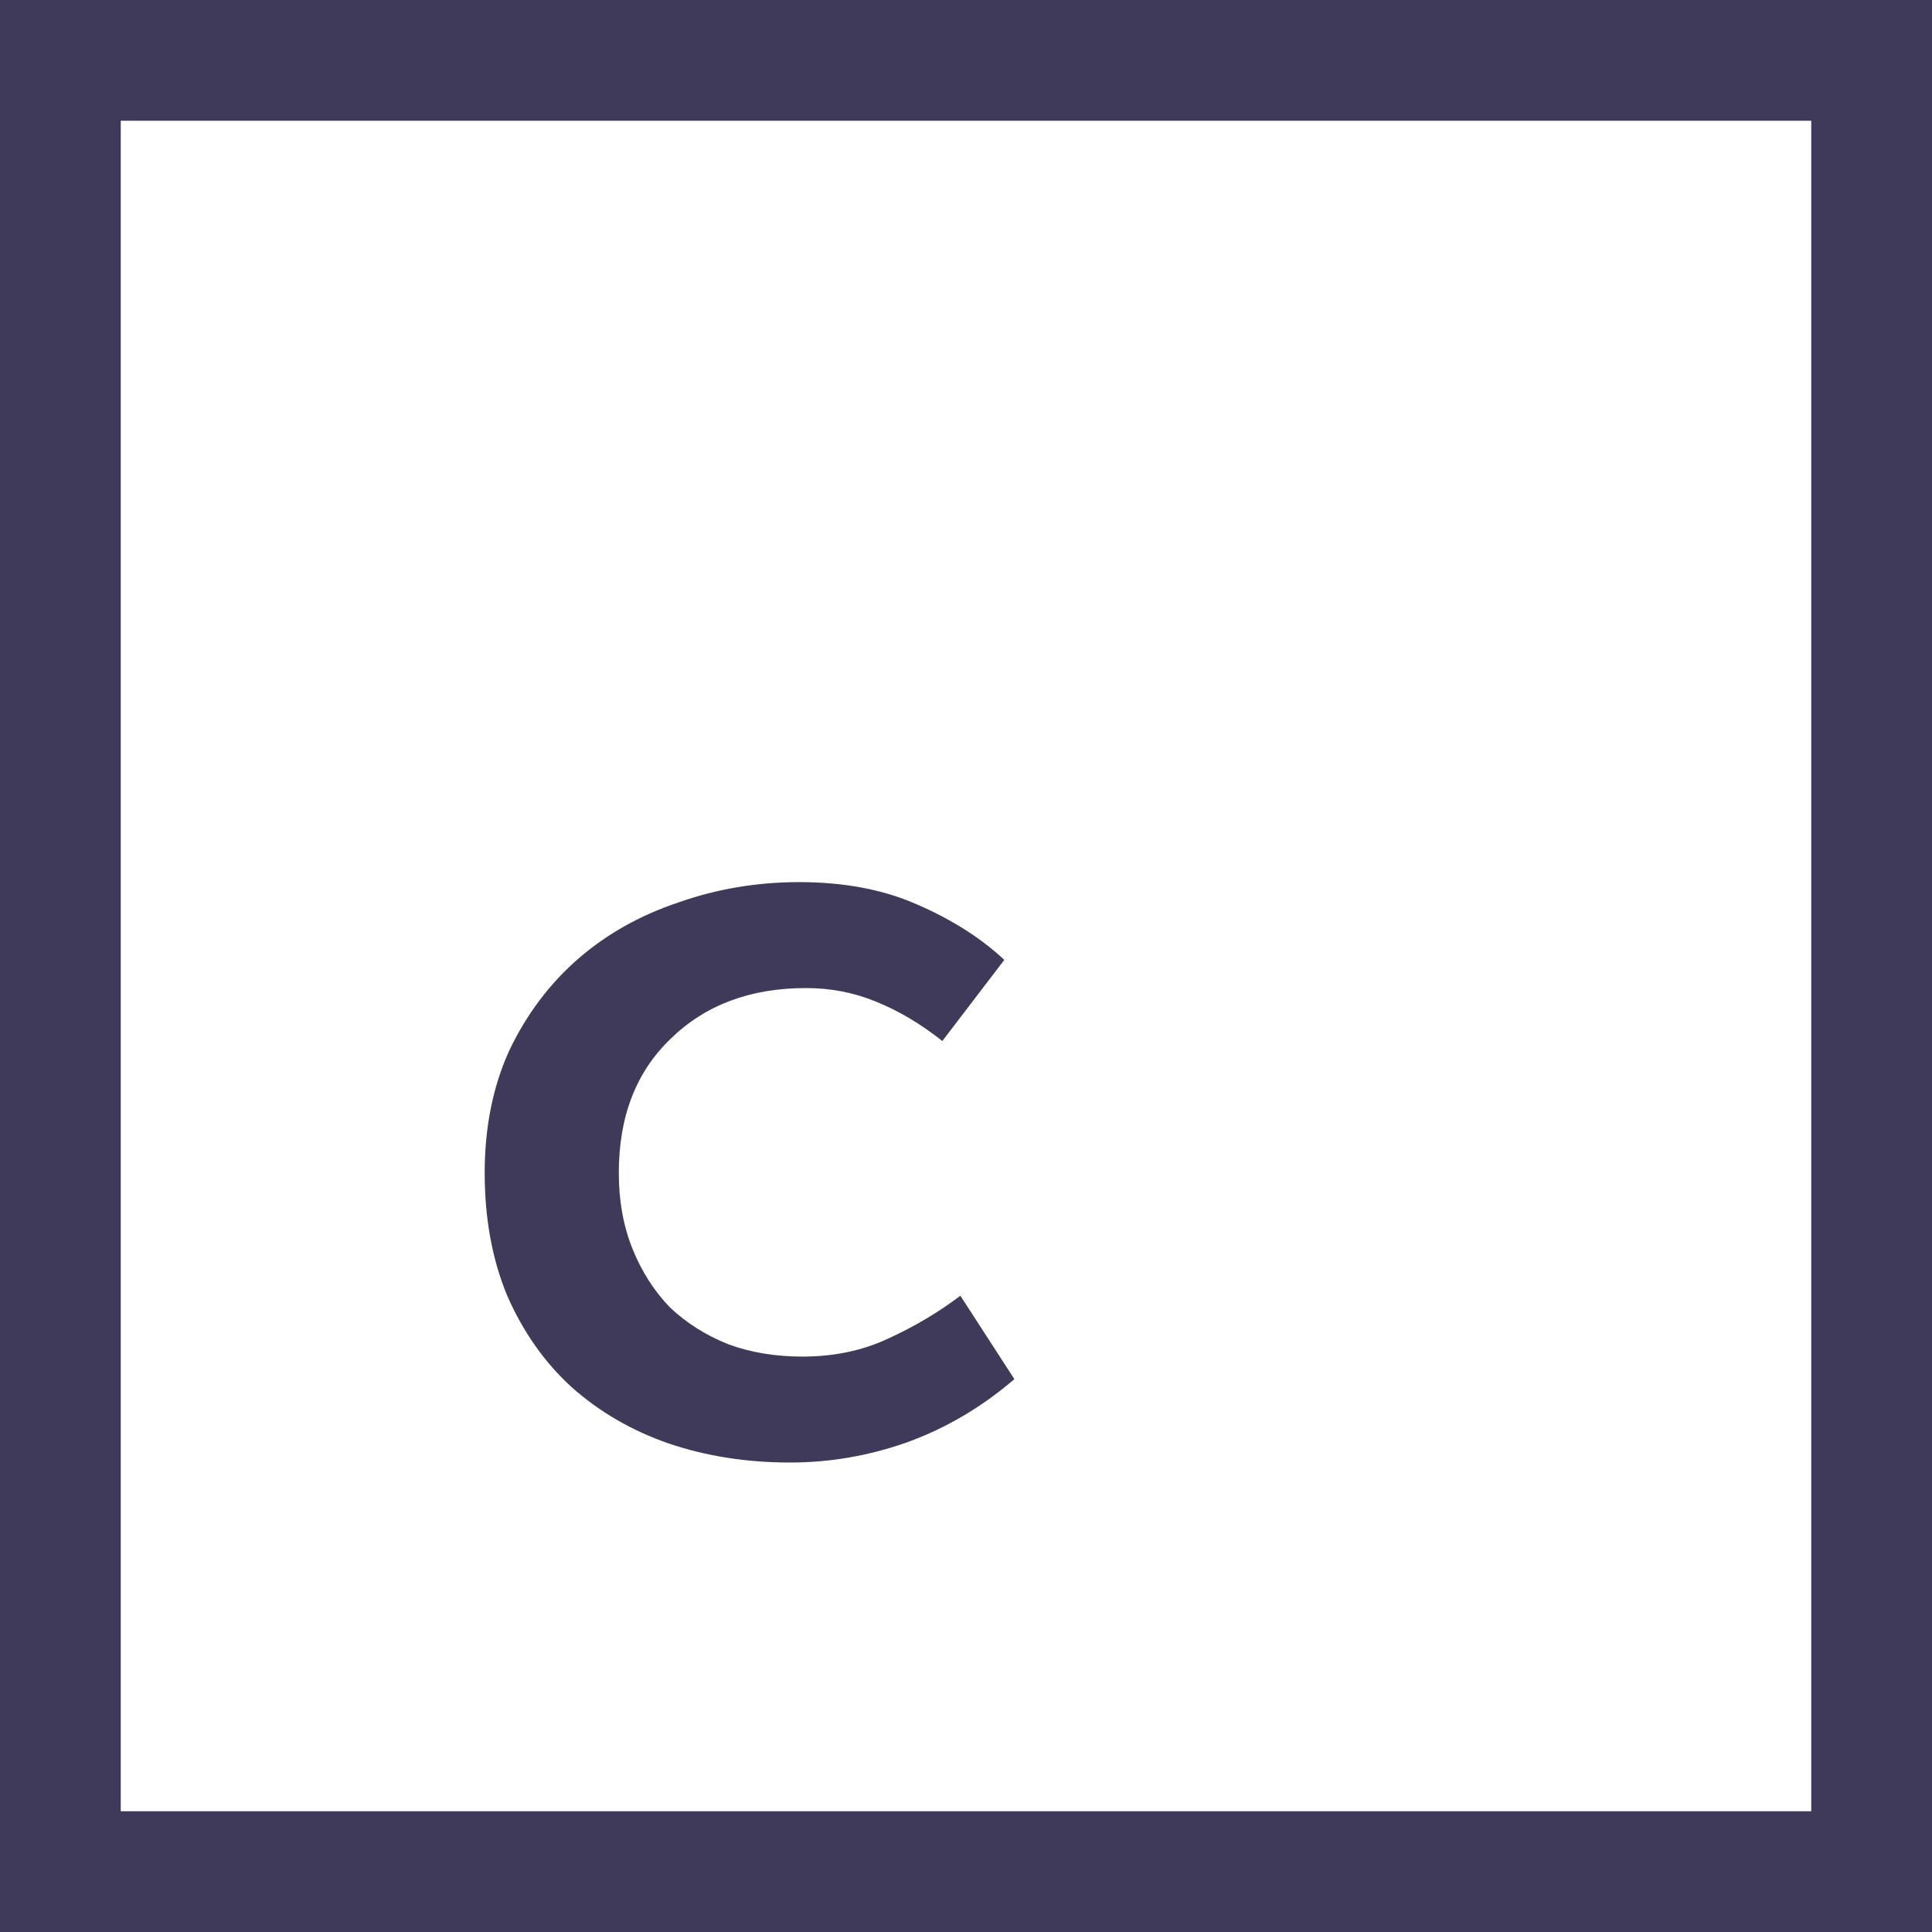
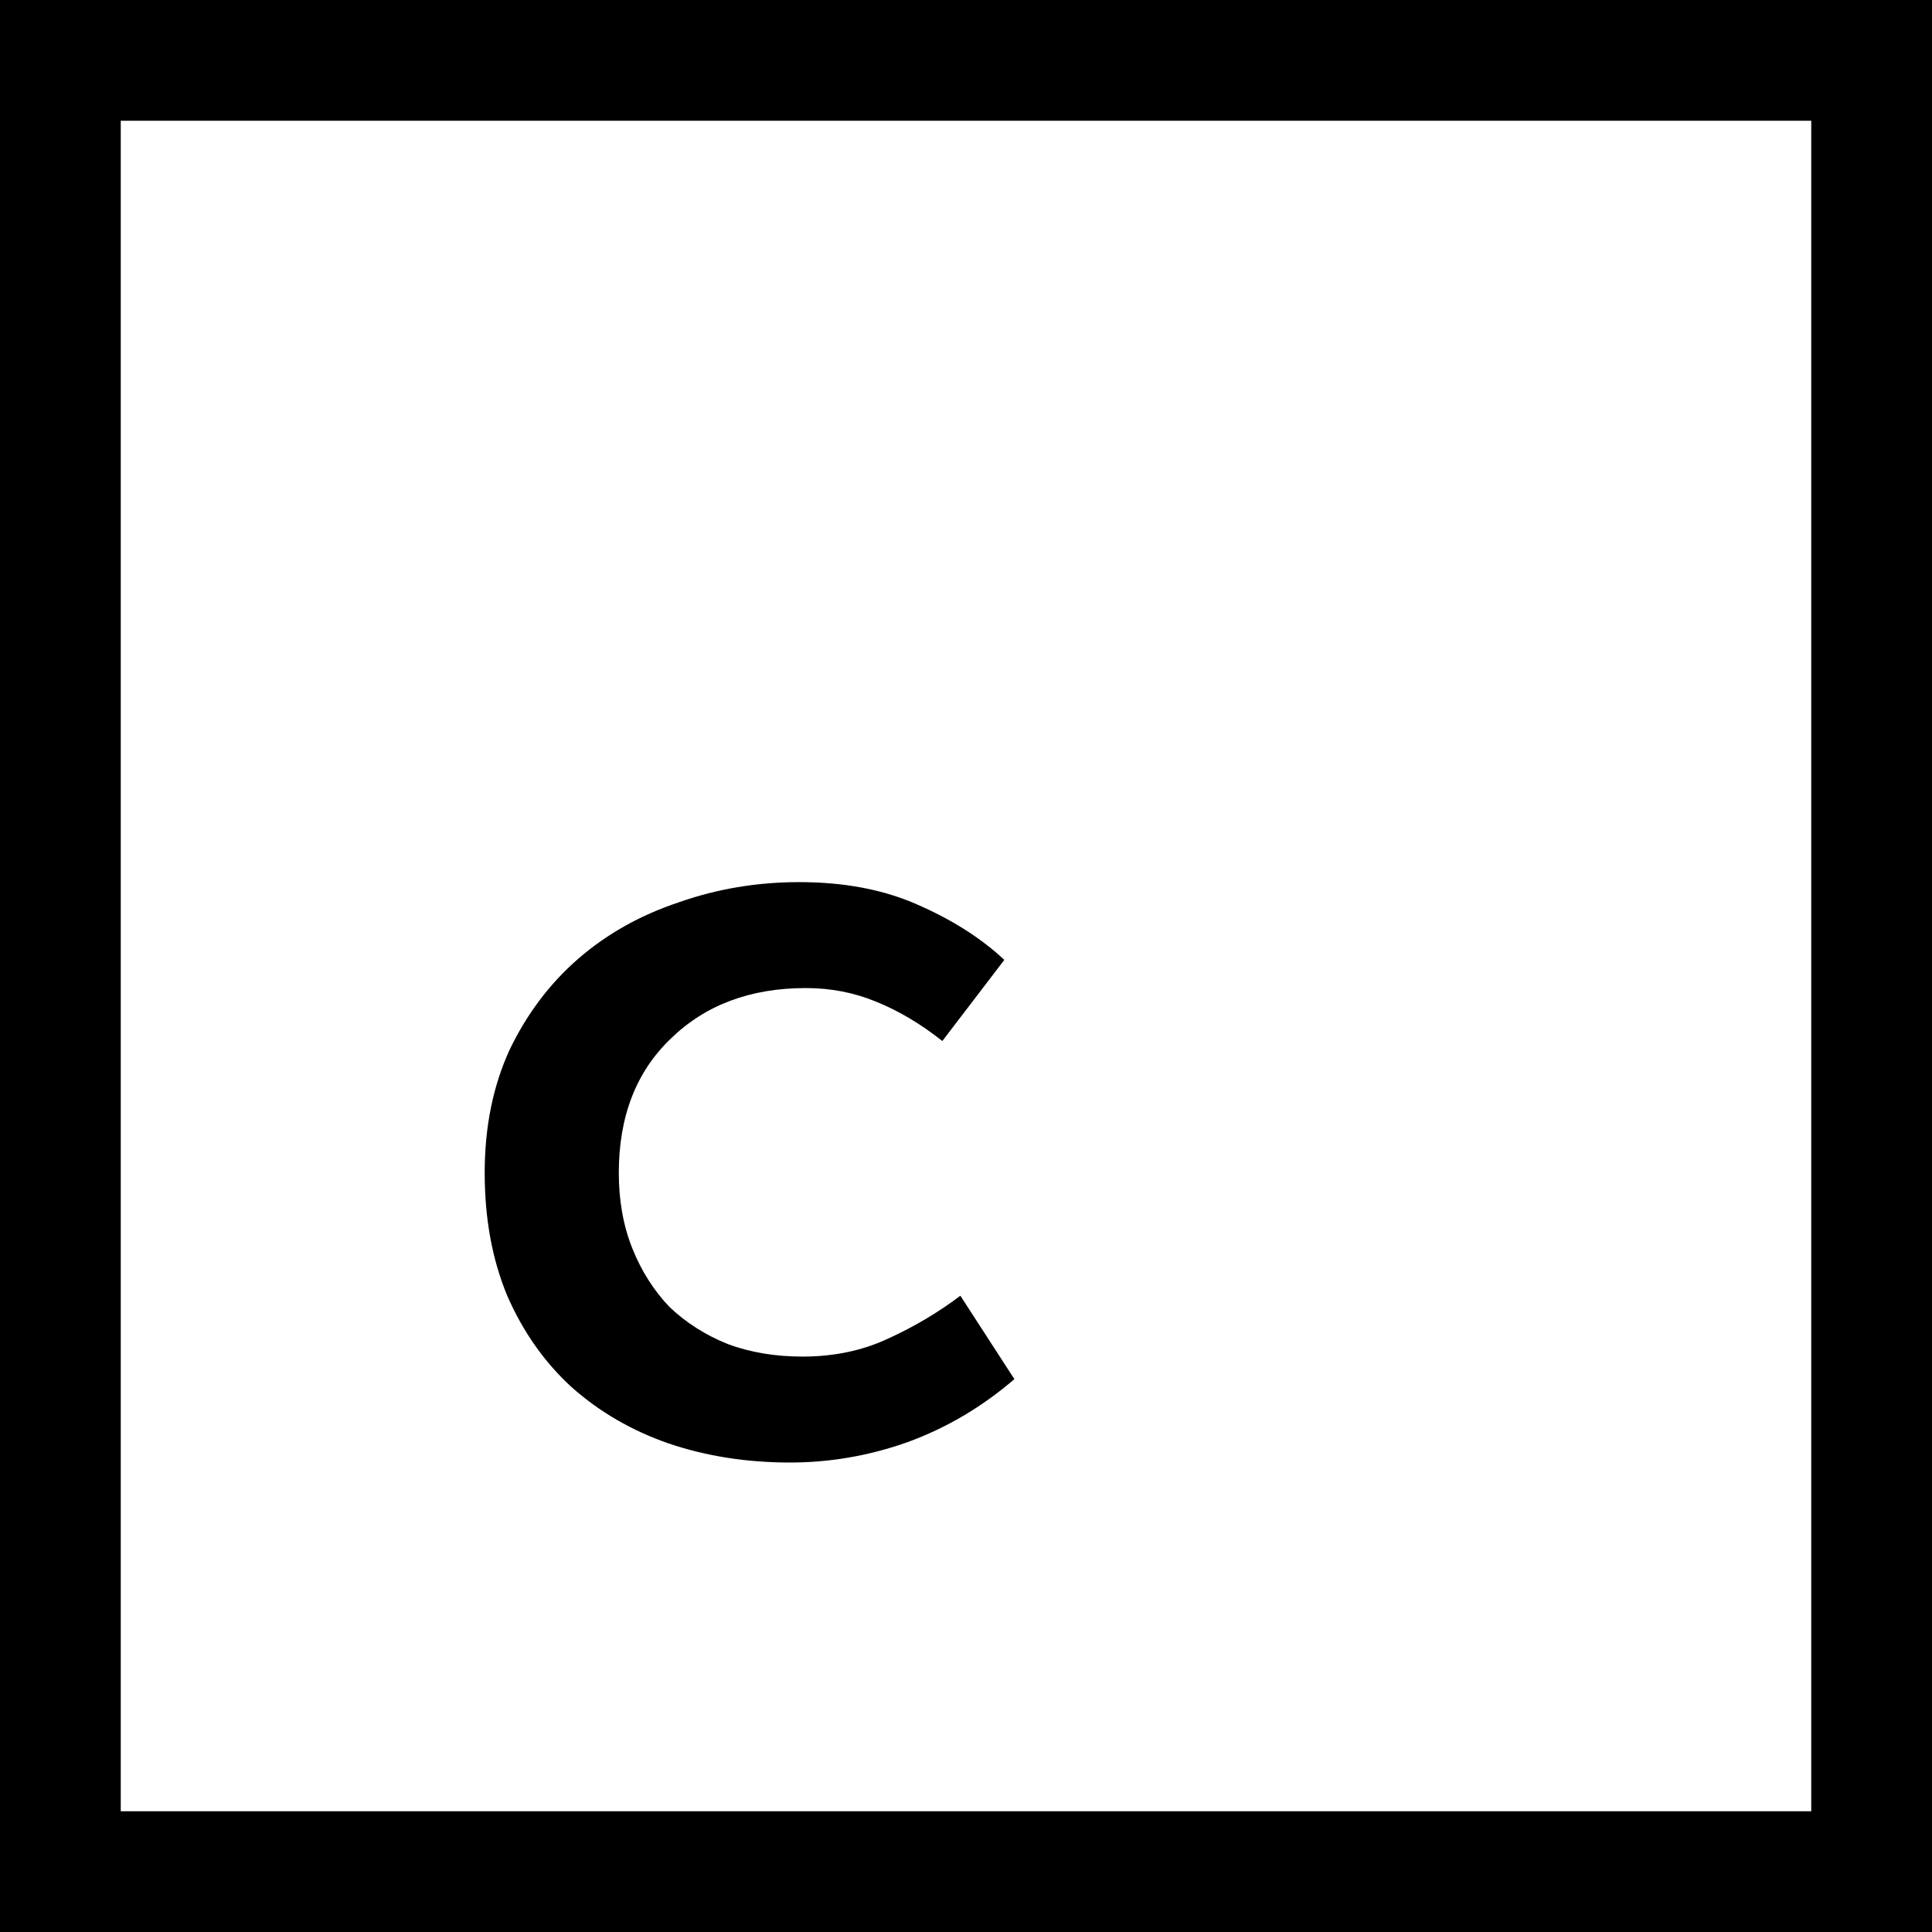
<svg xmlns="http://www.w3.org/2000/svg" width="24" height="24" viewBox="0 0 24 24" fill="none">
-   <rect x="0.75" y="0.75" width="22.5" height="22.5" stroke="#3F3A5A" stroke-width="1.5" />
-   <path d="M9.815 18.168C9.274 18.168 8.77 18.089 8.303 17.93C7.846 17.771 7.445 17.538 7.099 17.23C6.763 16.922 6.497 16.544 6.301 16.096C6.115 15.648 6.021 15.139 6.021 14.57C6.021 14.001 6.124 13.492 6.329 13.044C6.544 12.596 6.829 12.218 7.183 11.91C7.538 11.602 7.953 11.369 8.429 11.21C8.905 11.042 9.405 10.958 9.927 10.958C10.488 10.958 10.977 11.051 11.398 11.238C11.827 11.425 12.186 11.653 12.476 11.924L11.706 12.932C11.435 12.717 11.159 12.554 10.88 12.442C10.609 12.33 10.319 12.274 10.011 12.274C9.321 12.274 8.761 12.484 8.331 12.904C7.902 13.315 7.687 13.87 7.687 14.57C7.687 14.915 7.743 15.228 7.855 15.508C7.967 15.788 8.121 16.031 8.317 16.236C8.523 16.432 8.765 16.586 9.045 16.698C9.325 16.801 9.633 16.852 9.969 16.852C10.361 16.852 10.716 16.777 11.034 16.628C11.36 16.479 11.659 16.301 11.93 16.096L12.601 17.132C12.2 17.477 11.757 17.739 11.271 17.916C10.796 18.084 10.31 18.168 9.815 18.168Z" fill="#3F3A5A" />
+   <rect x="0.75" y="0.75" width="22.5" height="22.5" stroke="#000000" stroke-width="1.5" />
+   <path d="M9.815 18.168C9.274 18.168 8.77 18.089 8.303 17.93C7.846 17.771 7.445 17.538 7.099 17.23C6.763 16.922 6.497 16.544 6.301 16.096C6.115 15.648 6.021 15.139 6.021 14.57C6.021 14.001 6.124 13.492 6.329 13.044C6.544 12.596 6.829 12.218 7.183 11.91C7.538 11.602 7.953 11.369 8.429 11.21C8.905 11.042 9.405 10.958 9.927 10.958C10.488 10.958 10.977 11.051 11.398 11.238C11.827 11.425 12.186 11.653 12.476 11.924L11.706 12.932C11.435 12.717 11.159 12.554 10.88 12.442C10.609 12.33 10.319 12.274 10.011 12.274C9.321 12.274 8.761 12.484 8.331 12.904C7.902 13.315 7.687 13.87 7.687 14.57C7.687 14.915 7.743 15.228 7.855 15.508C7.967 15.788 8.121 16.031 8.317 16.236C8.523 16.432 8.765 16.586 9.045 16.698C9.325 16.801 9.633 16.852 9.969 16.852C10.361 16.852 10.716 16.777 11.034 16.628C11.36 16.479 11.659 16.301 11.93 16.096L12.601 17.132C12.2 17.477 11.757 17.739 11.271 17.916C10.796 18.084 10.31 18.168 9.815 18.168Z" fill="#000000" />
</svg>
